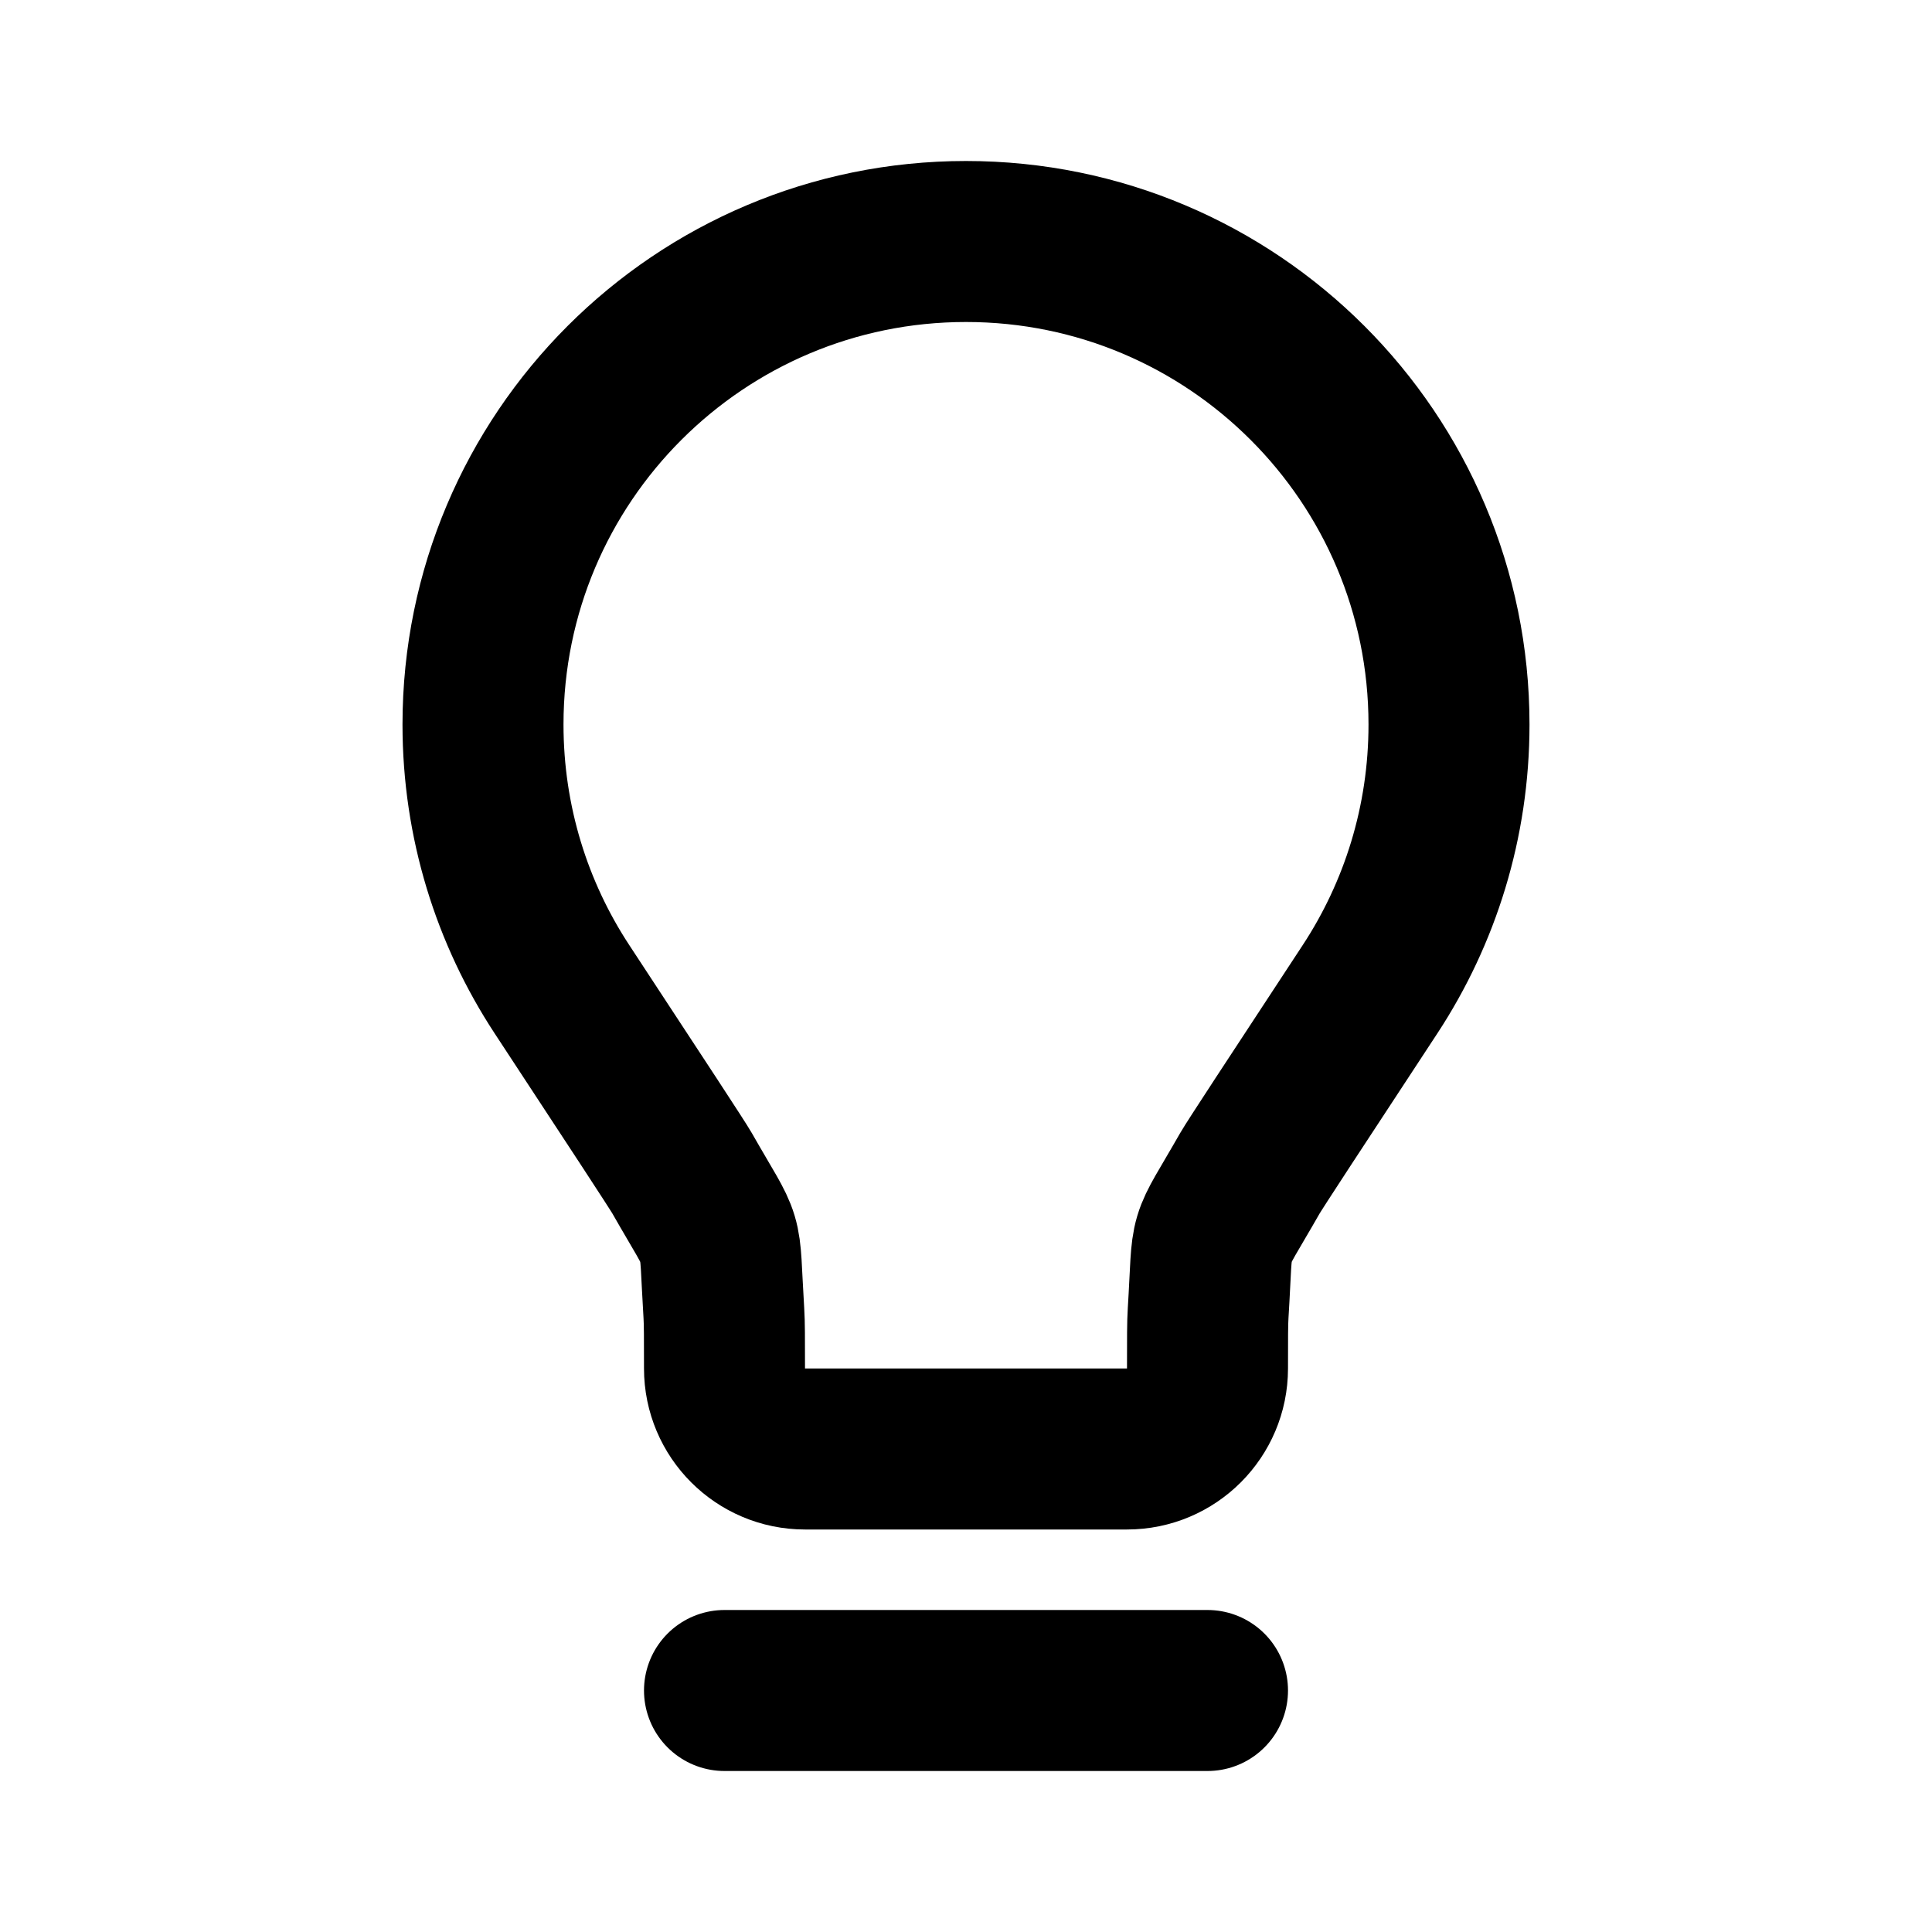
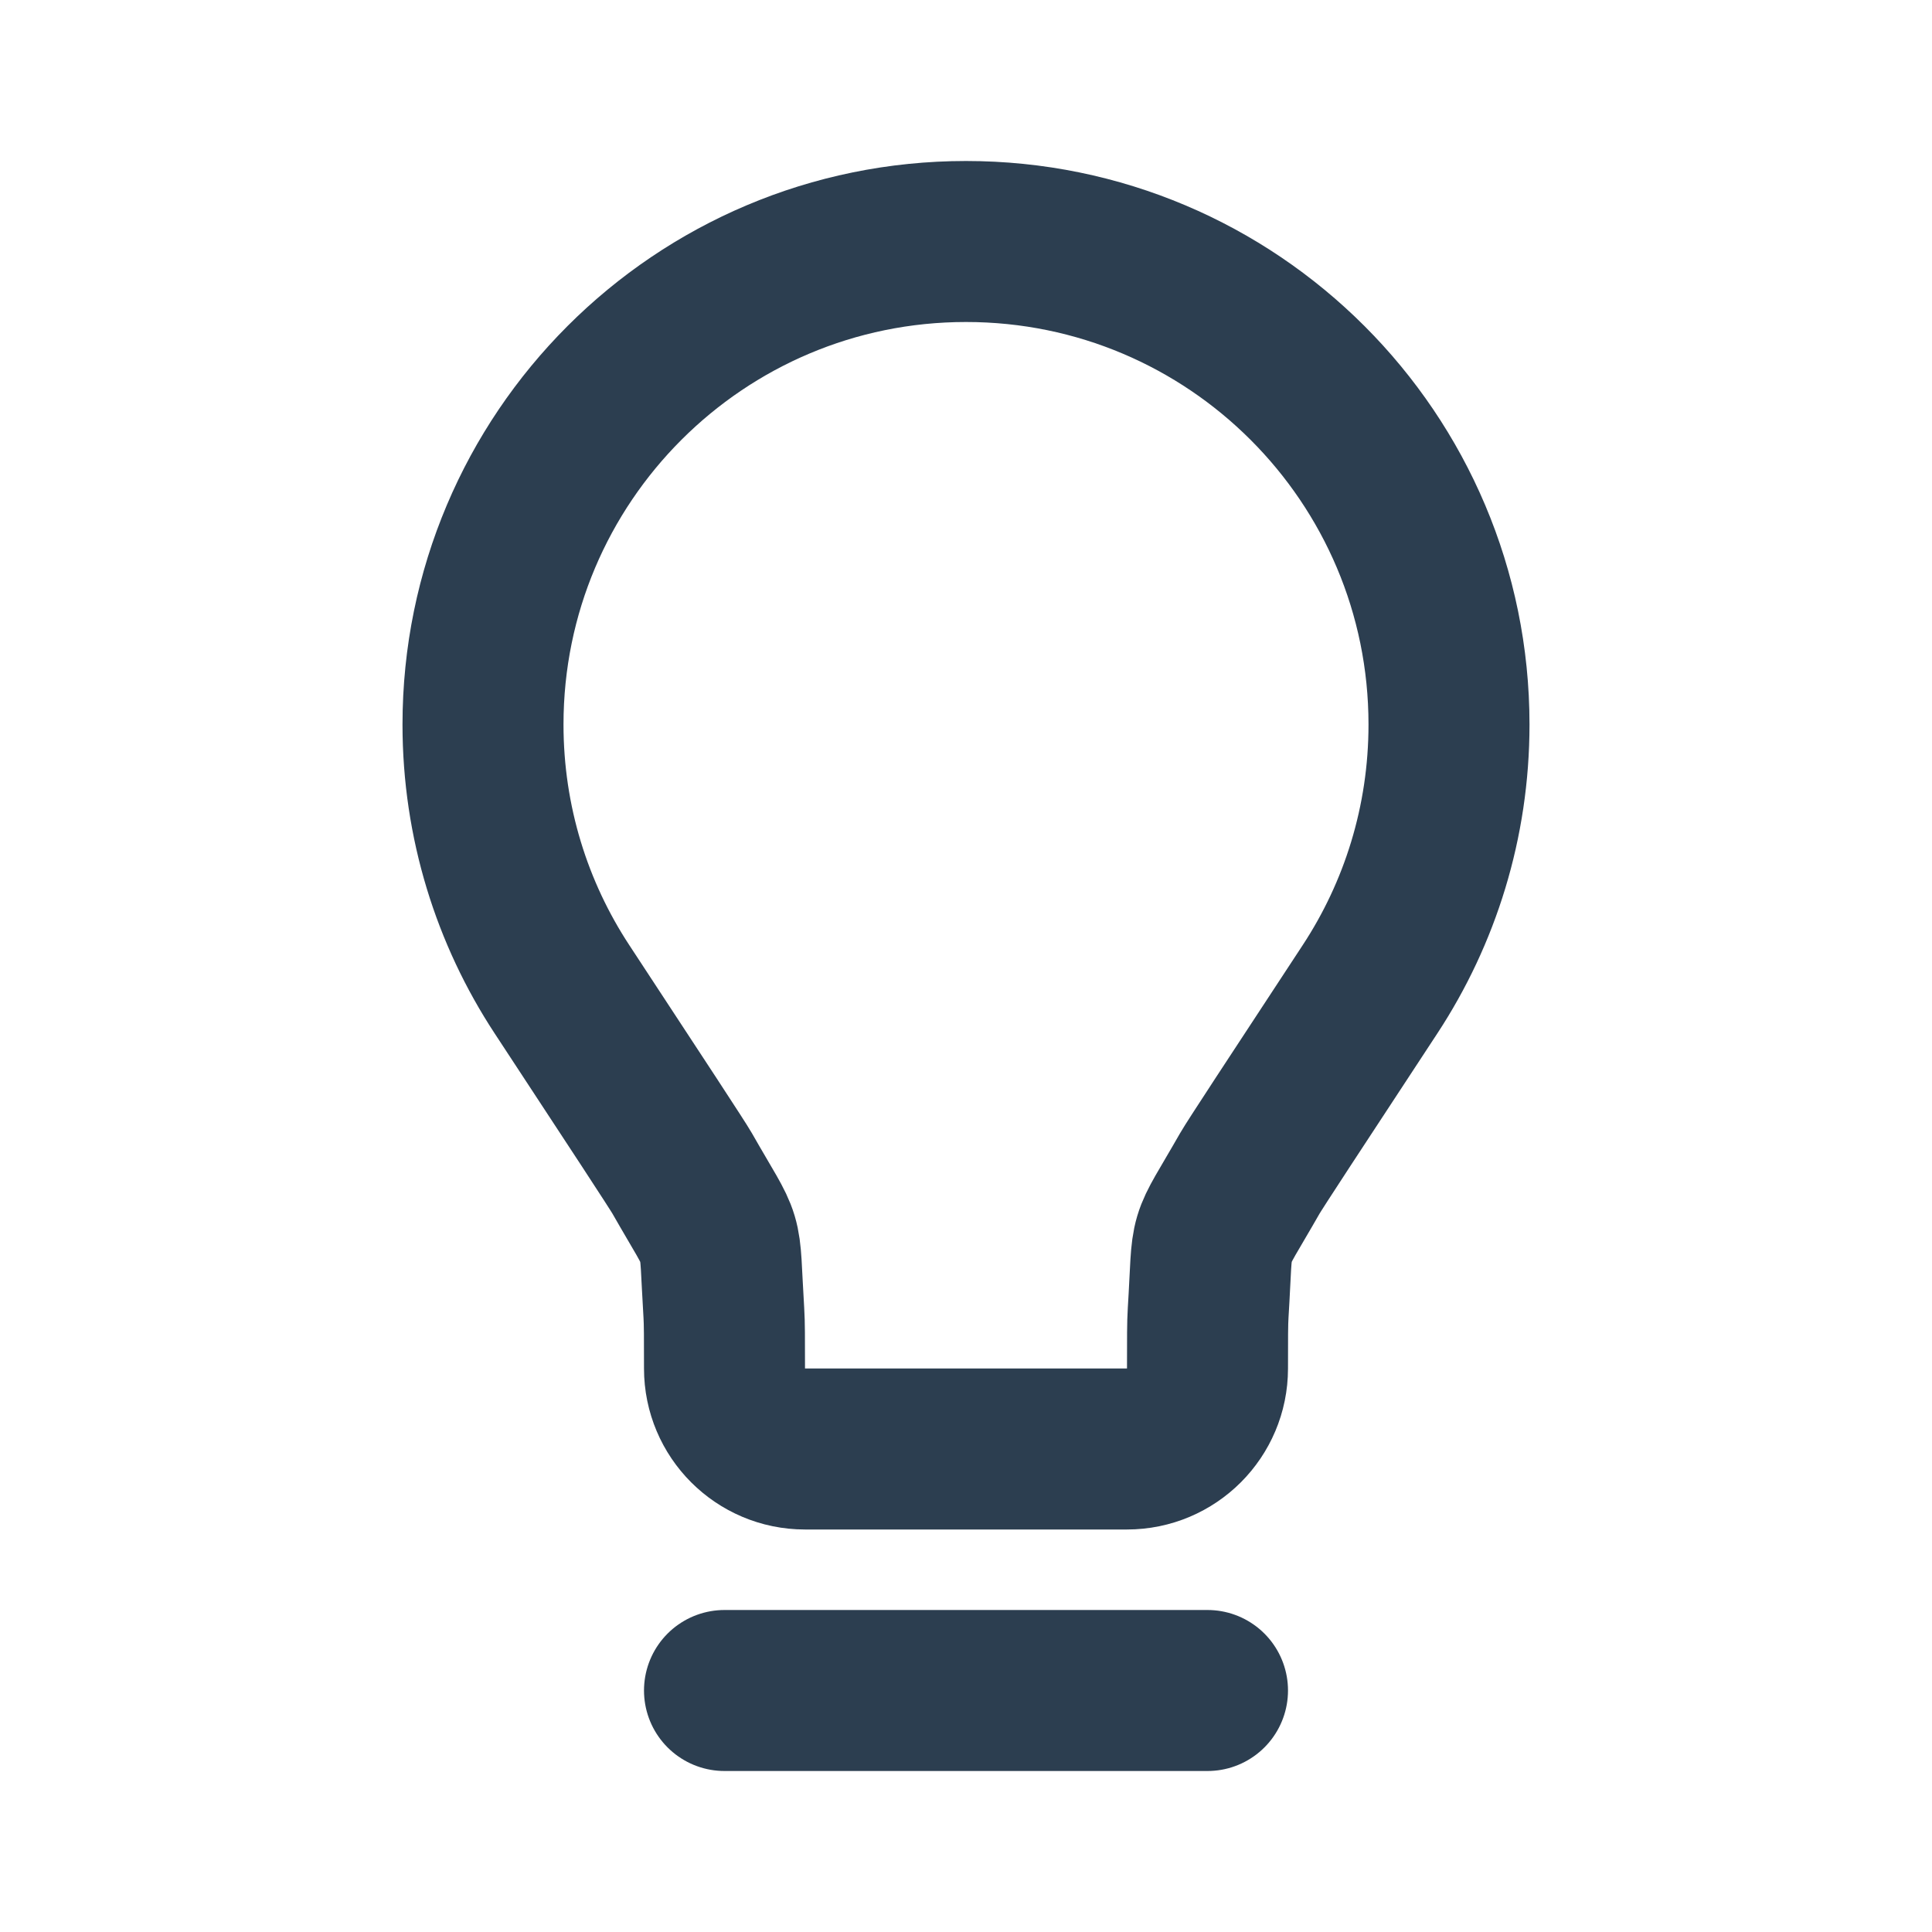
<svg xmlns="http://www.w3.org/2000/svg" width="800px" height="800px" viewBox="0 0 24 24" fill="none">
  <g id="Environment / Bulb">
-     <path id="Vector" d="M9 21H15M12 3C8.686 3 6 5.686 6 9C6 10.214 6.361 11.345 6.981 12.289C7.935 13.742 8.412 14.468 8.474 14.576C9.024 15.541 8.923 15.201 8.992 16.31C9 16.434 9 16.623 9 17C9 17.552 9.448 18 10 18L14 18C14.552 18 15 17.552 15 17C15 16.623 15 16.434 15.008 16.31C15.077 15.201 14.975 15.541 15.526 14.576C15.588 14.468 16.065 13.742 17.019 12.289C17.639 11.345 18 10.214 18 9C18 5.686 15.314 3 12 3Z" stroke="#000000" stroke-width="2" stroke-linecap="round" stroke-linejoin="round" />
+     <path id="Vector" d="M9 21H15M12 3C8.686 3 6 5.686 6 9C6 10.214 6.361 11.345 6.981 12.289C7.935 13.742 8.412 14.468 8.474 14.576C9.024 15.541 8.923 15.201 8.992 16.31C9 16.434 9 16.623 9 17C9 17.552 9.448 18 10 18L14 18C14.552 18 15 17.552 15 17C15 16.623 15 16.434 15.008 16.31C15.077 15.201 14.975 15.541 15.526 14.576C15.588 14.468 16.065 13.742 17.019 12.289C17.639 11.345 18 10.214 18 9C18 5.686 15.314 3 12 3Z" stroke="#2c3e50" stroke-width="2" stroke-linecap="round" stroke-linejoin="round" />
  </g>
</svg>
